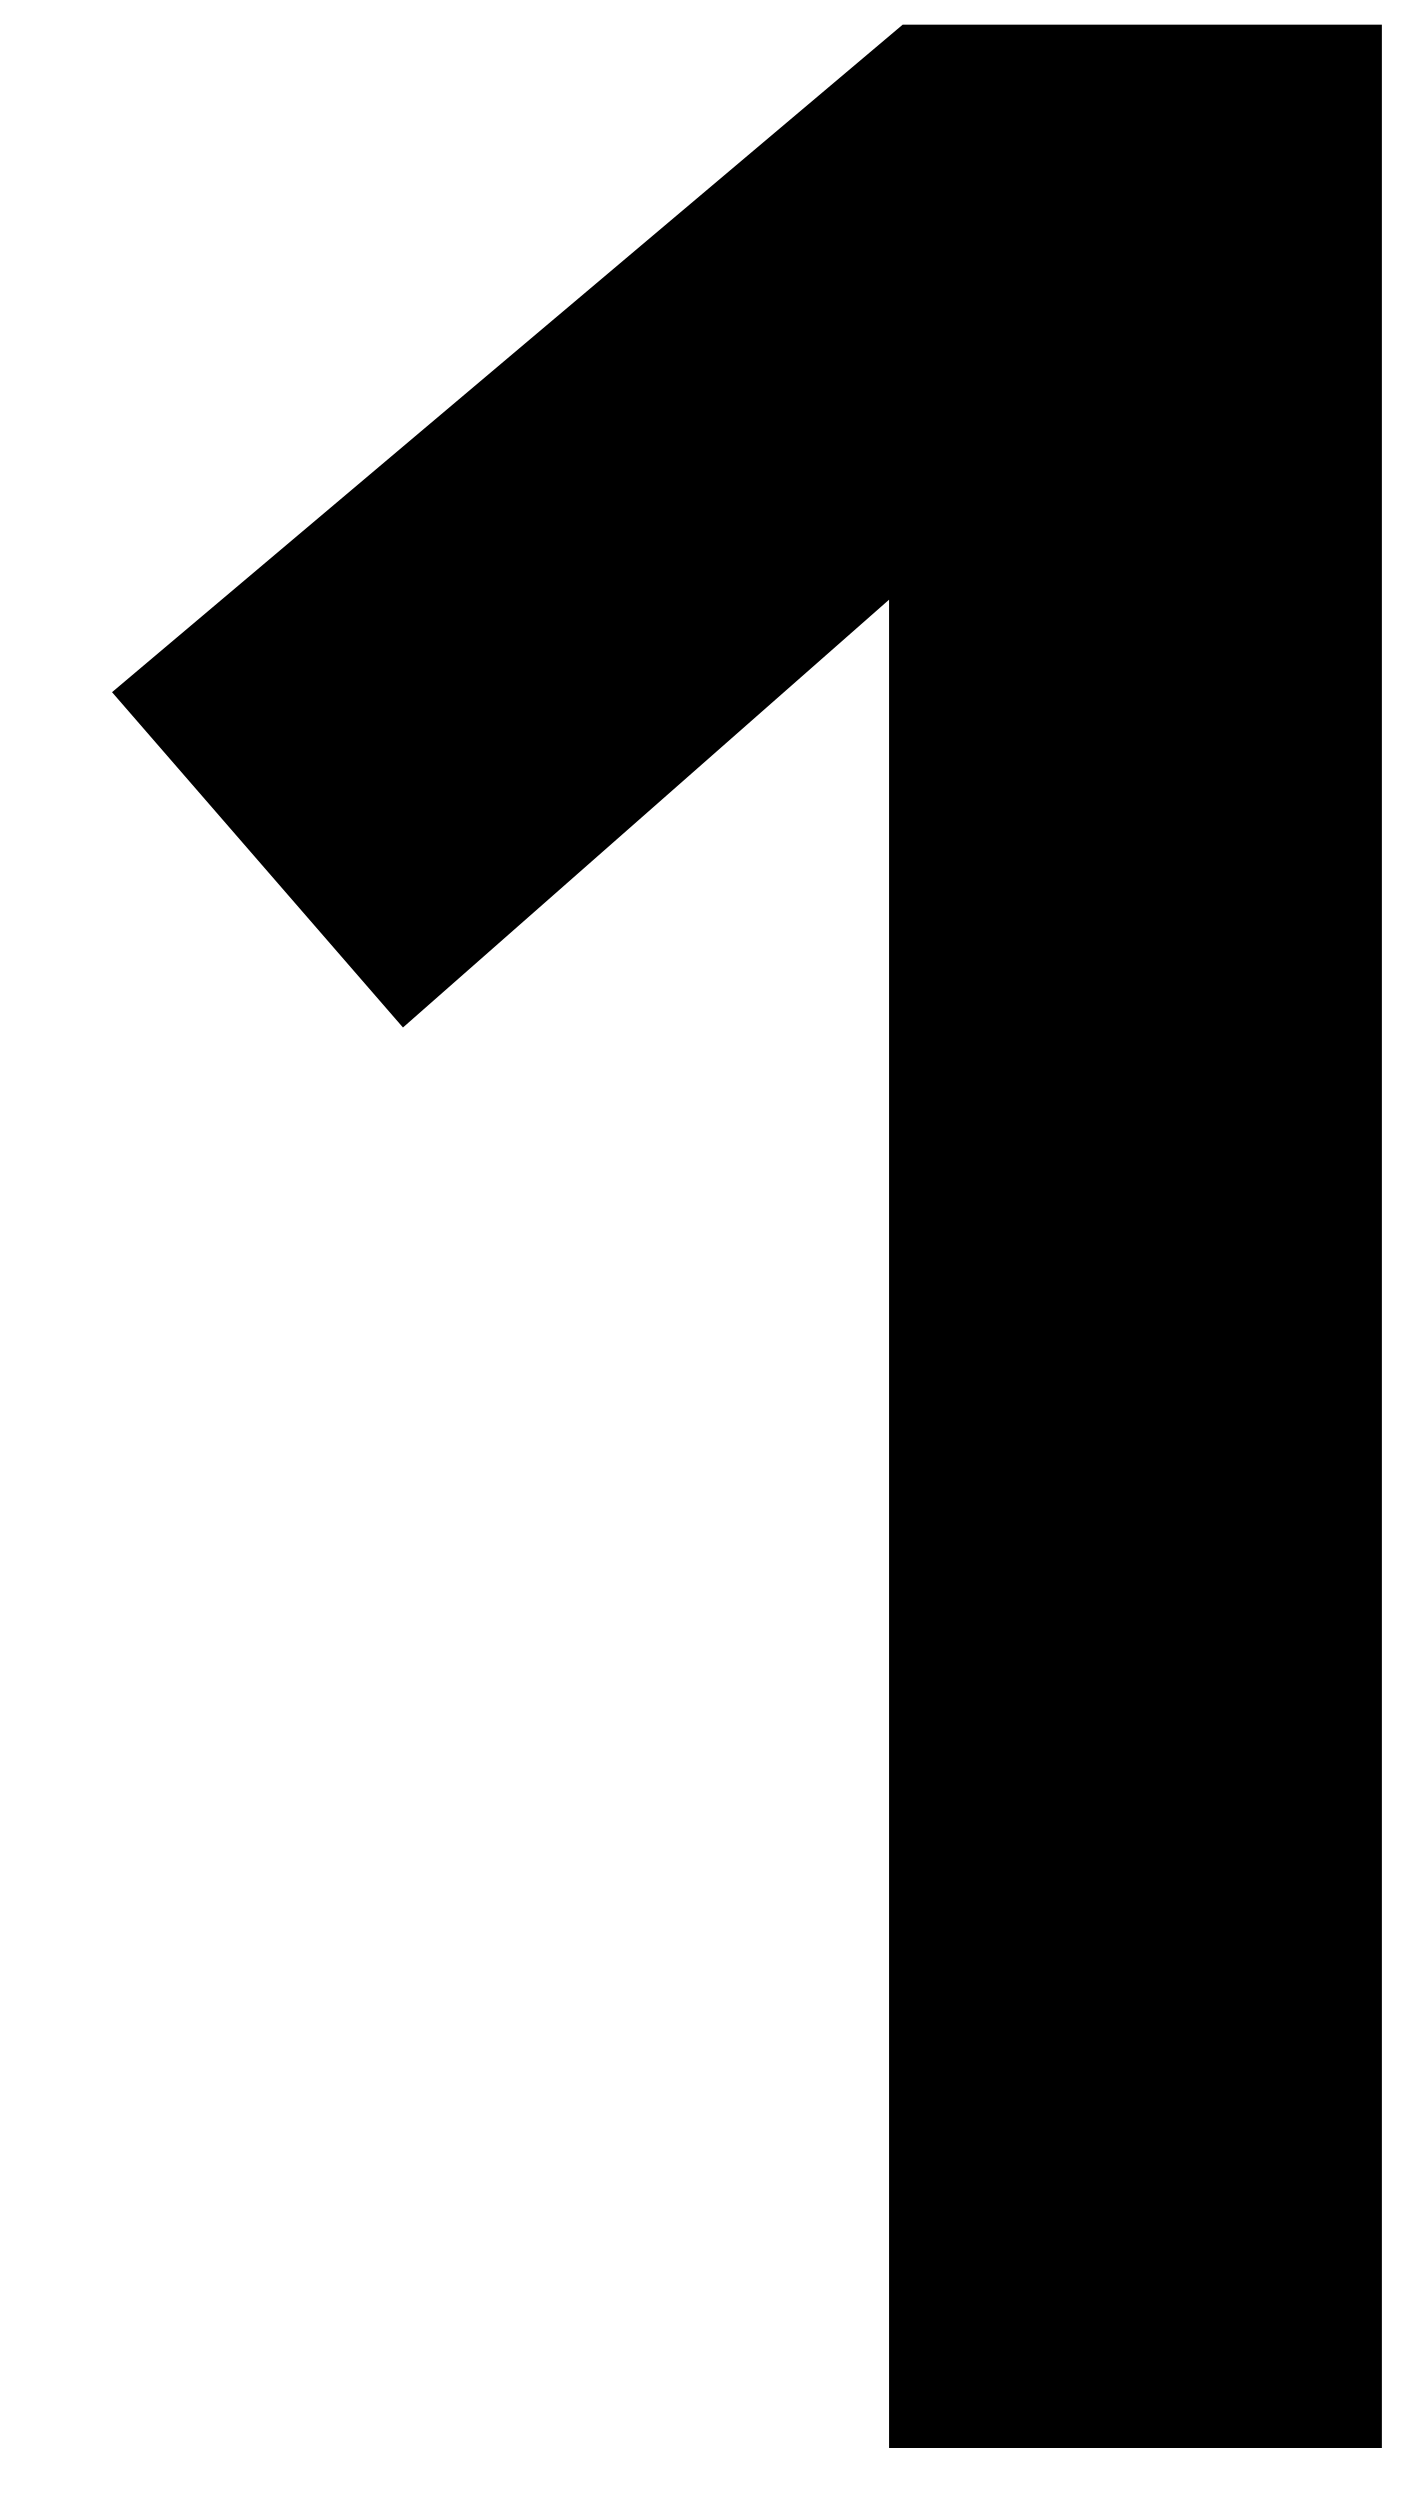
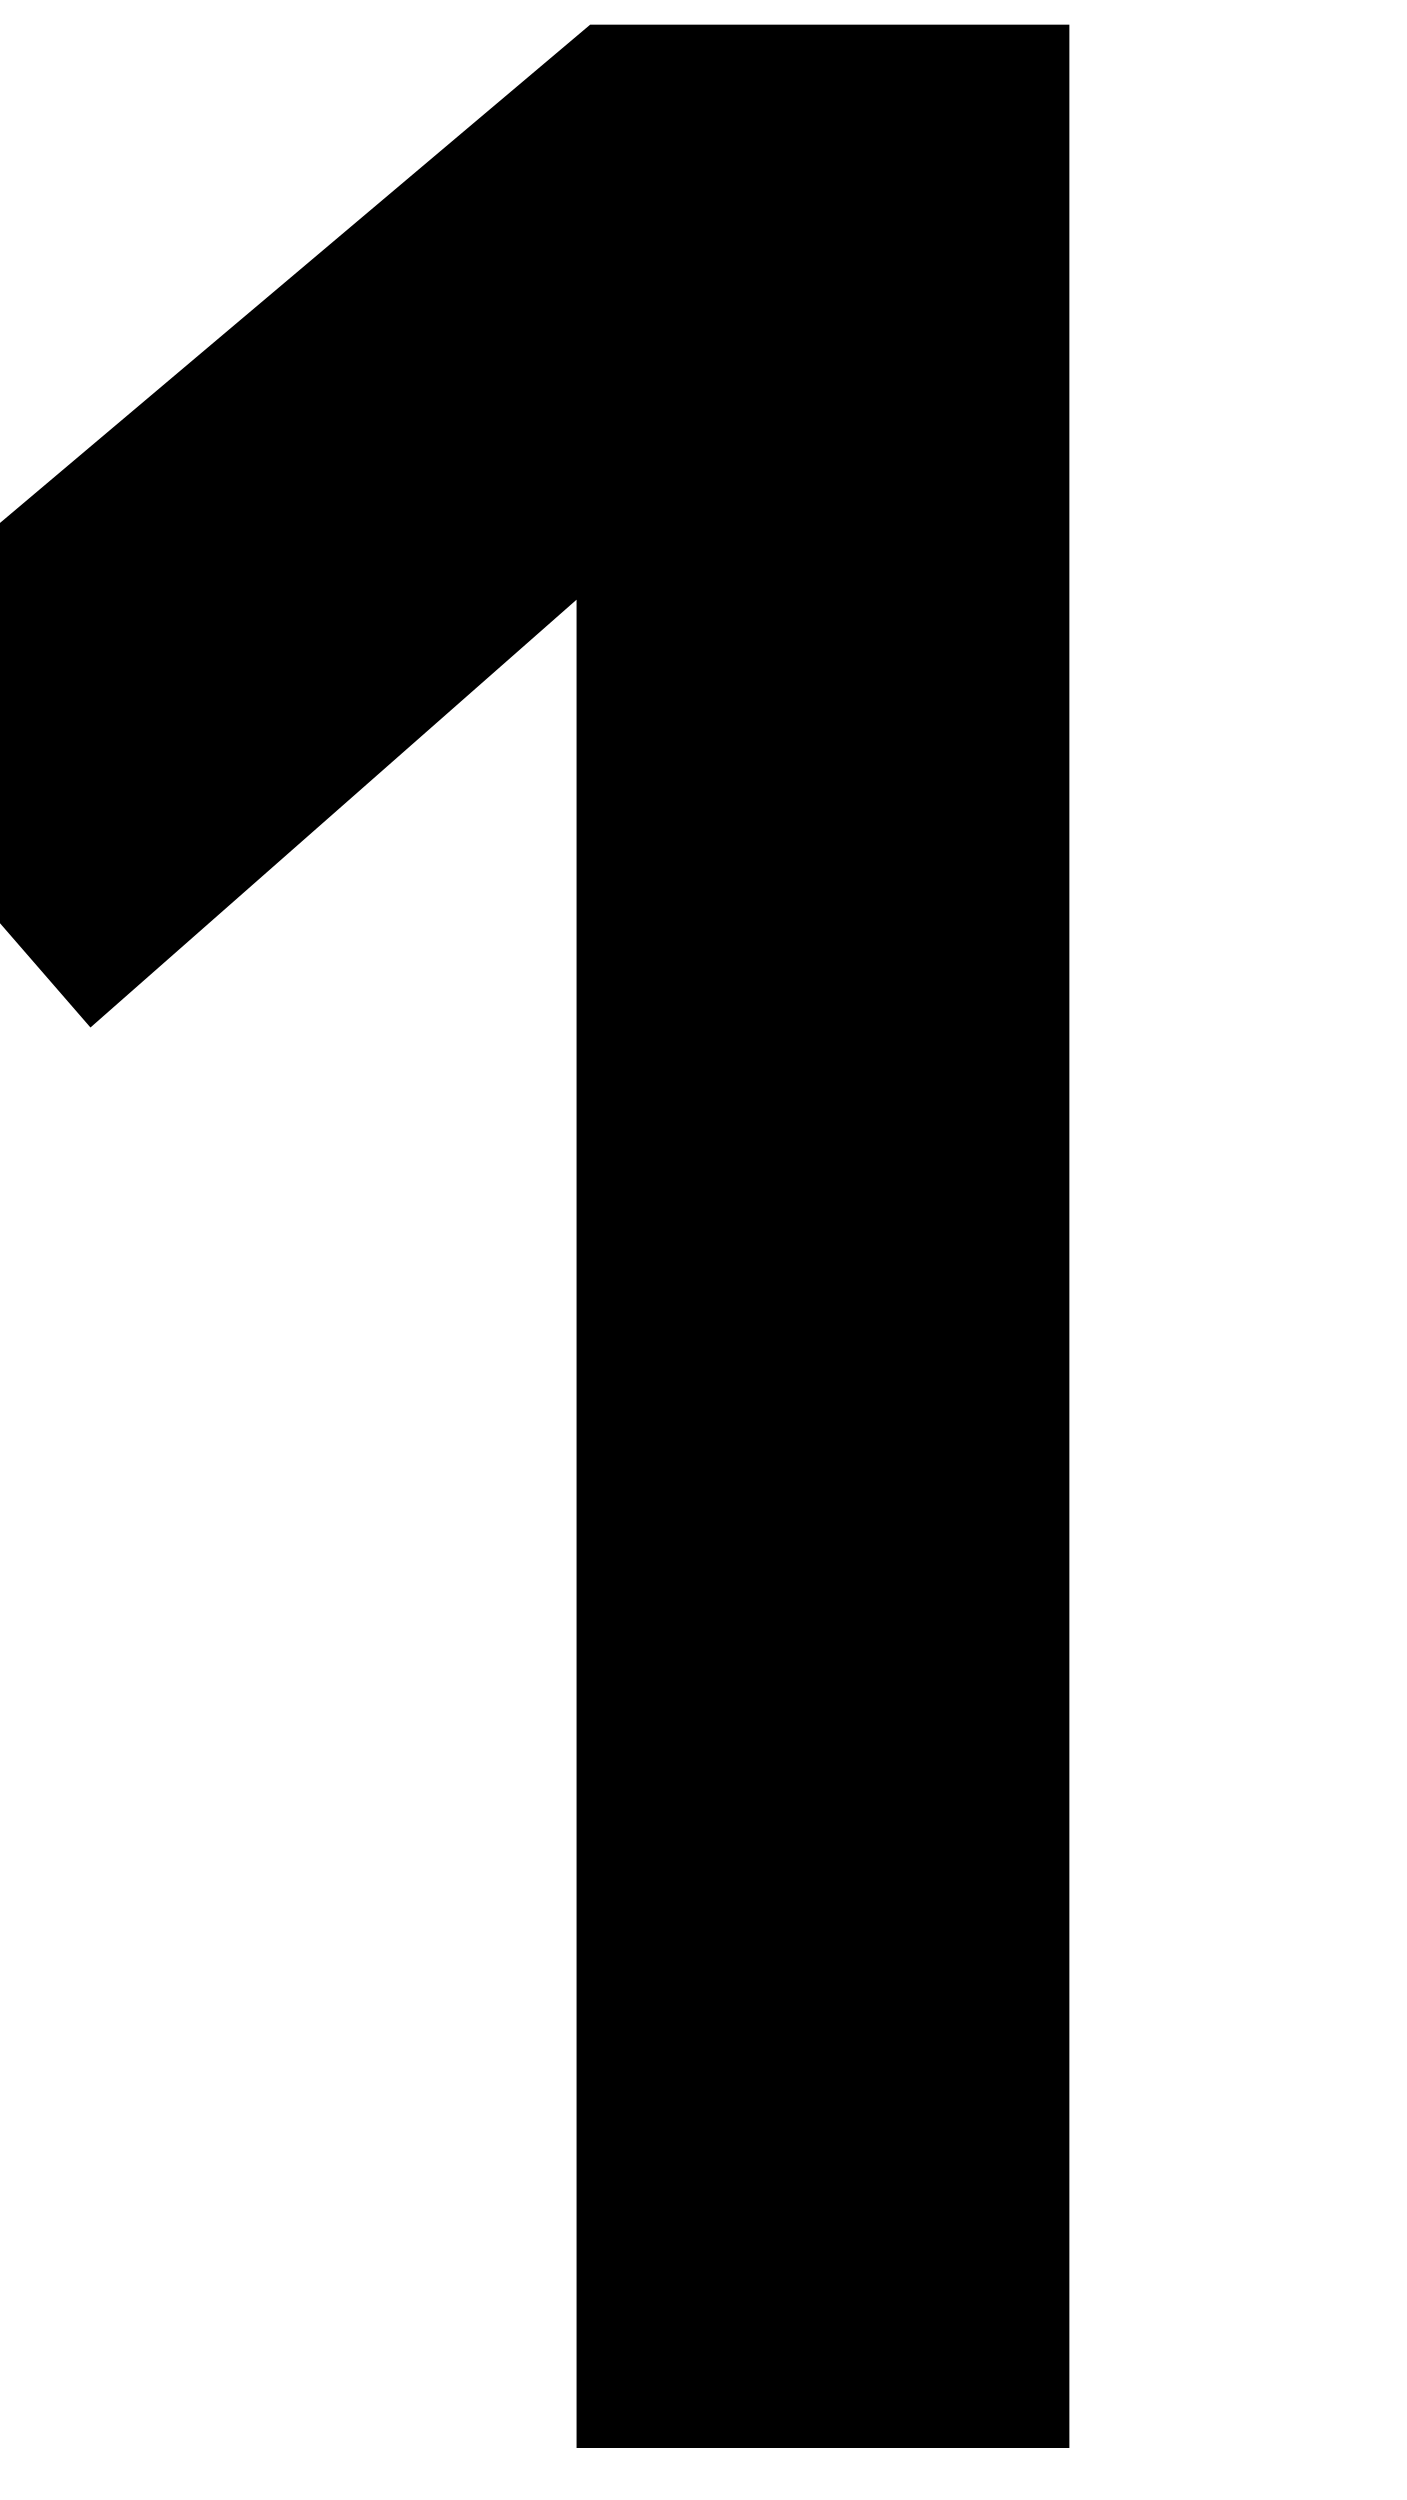
- <svg xmlns="http://www.w3.org/2000/svg" width="9px" height="16px" viewBox="0 0 9 16" version="1.1">
+ <svg xmlns="http://www.w3.org/2000/svg" width="9px" height="16px" viewBox="2 0 9 16" version="1.1">
  <g stroke="none" stroke-width="1" fill="none" fill-rule="evenodd">
    <g transform="translate(-685, -317)" fill="#000000" fill-rule="nonzero">
      <polygon points="690.69 320.838 687.579 323.576 685.717 321.43 690.777 317.158 693.844 317.158 693.844 332.667 690.69 332.667" />
    </g>
  </g>
</svg>
